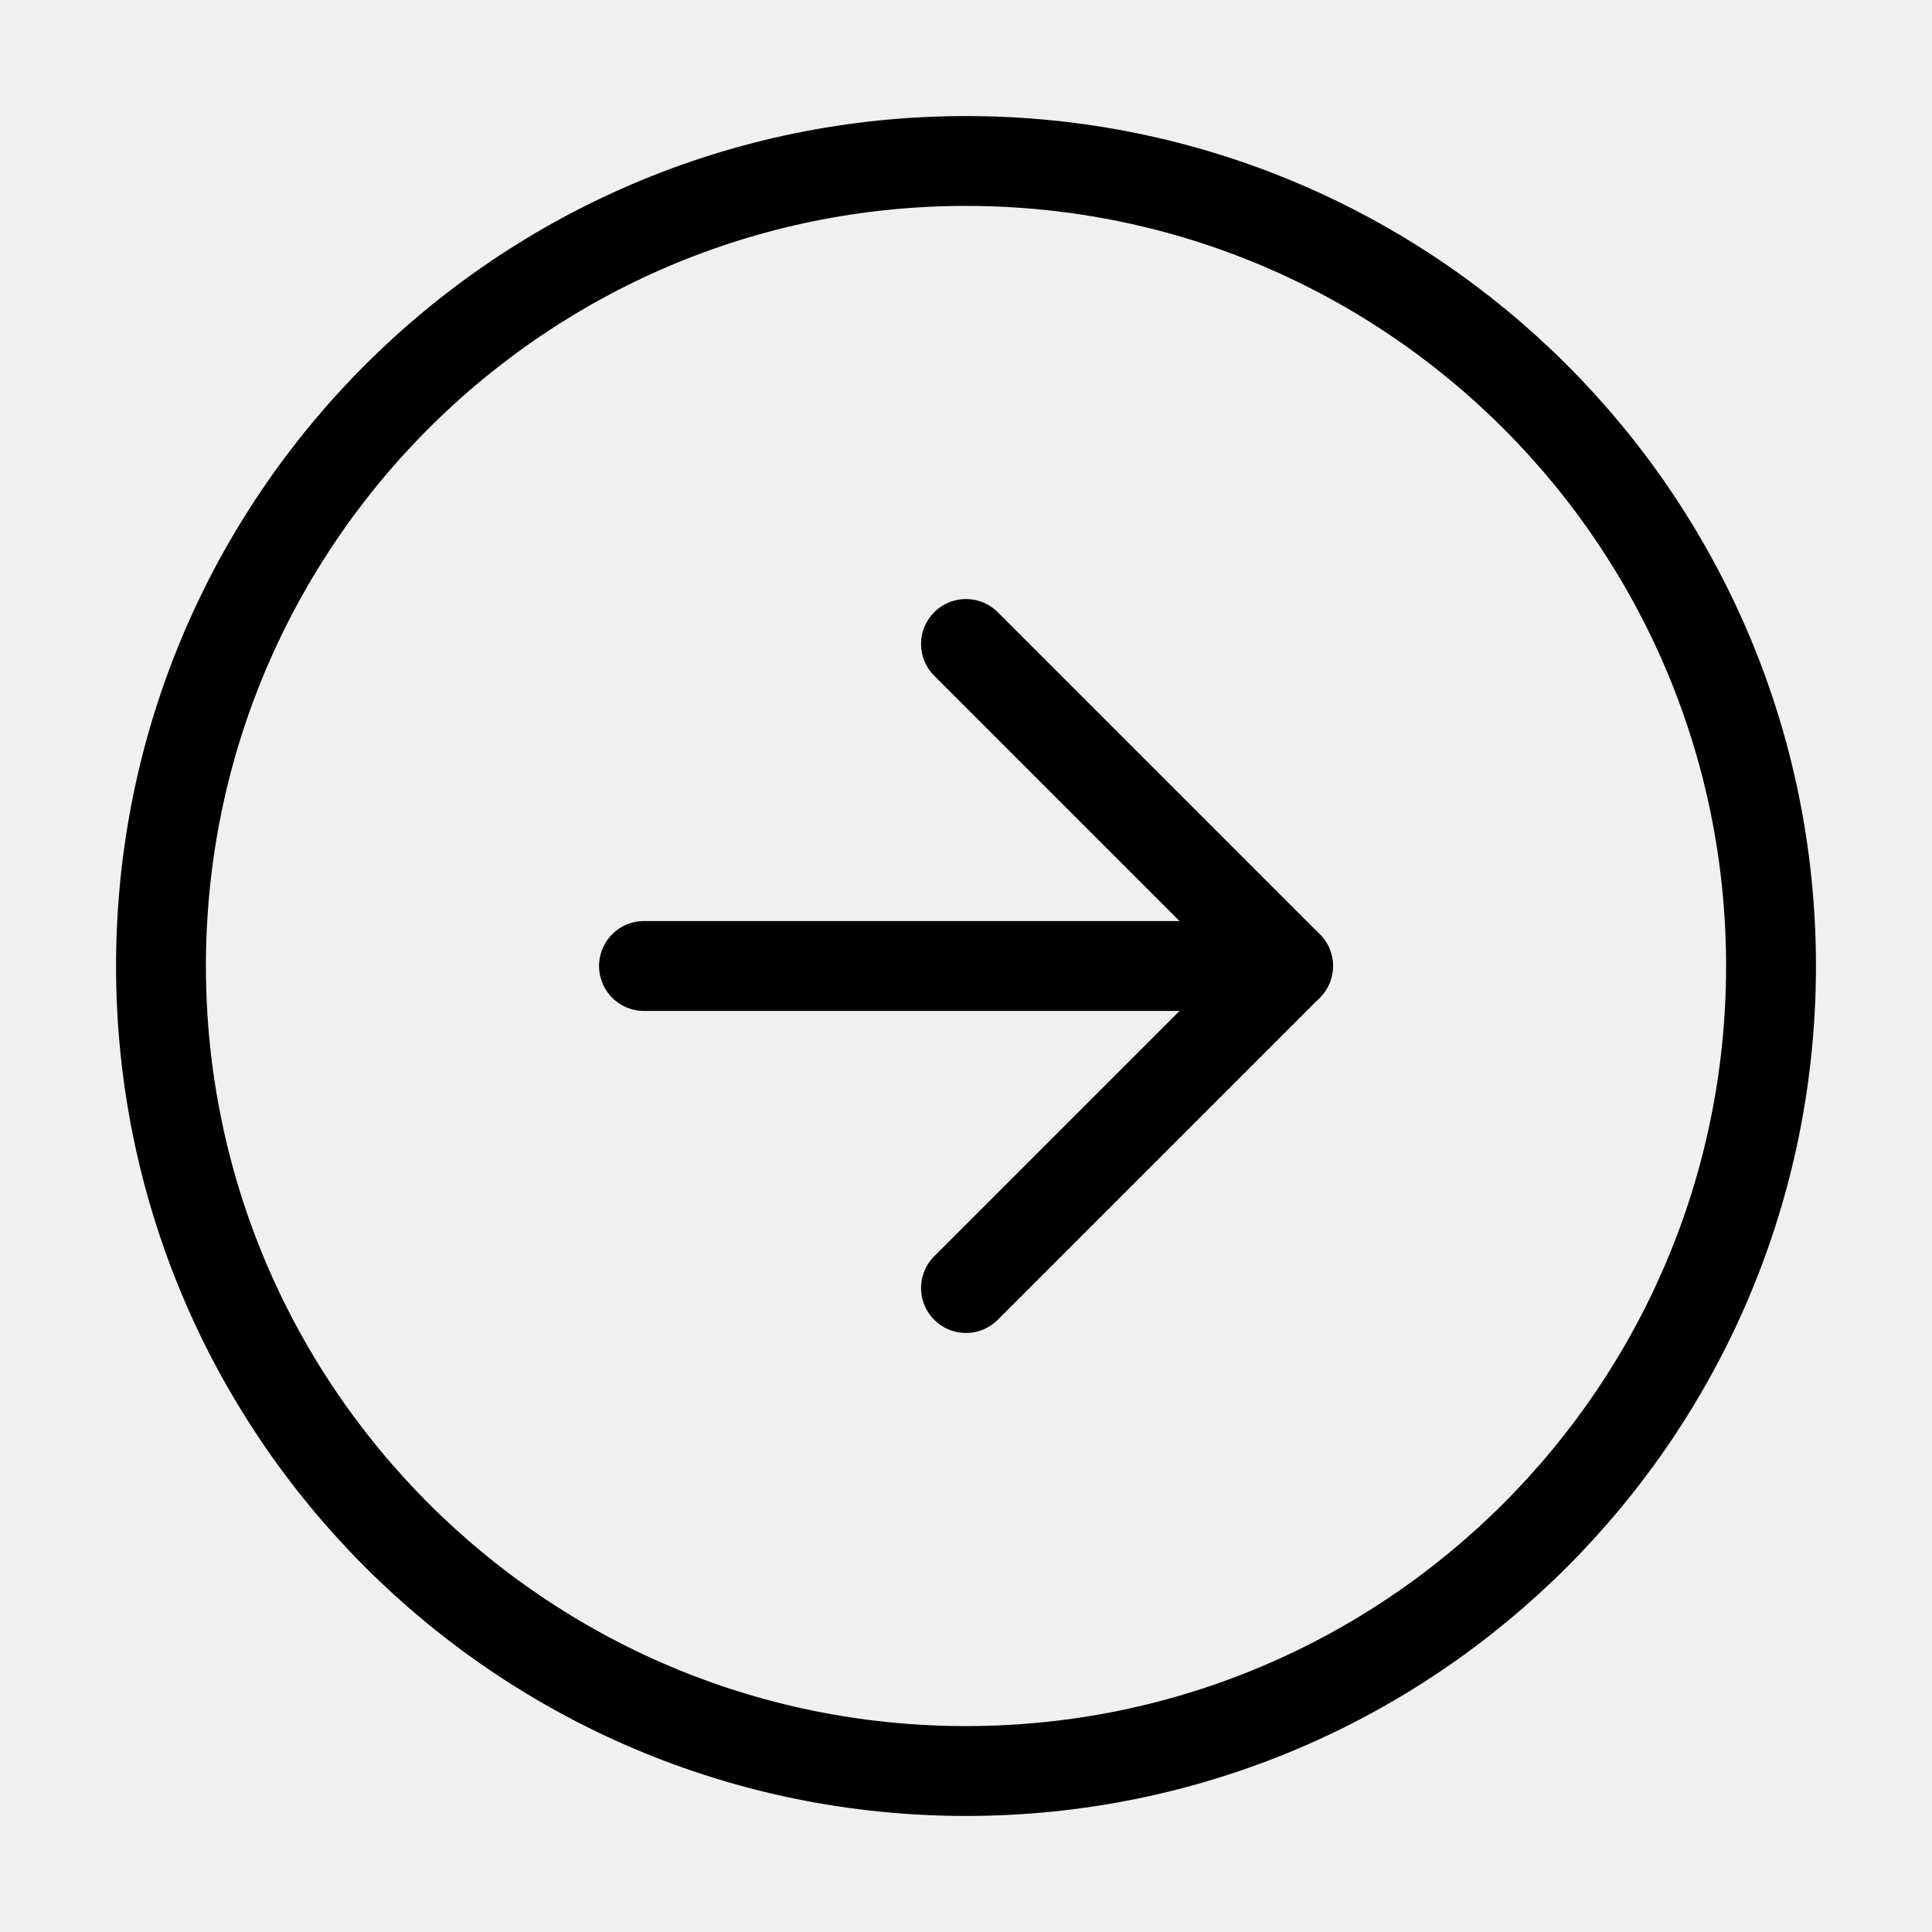
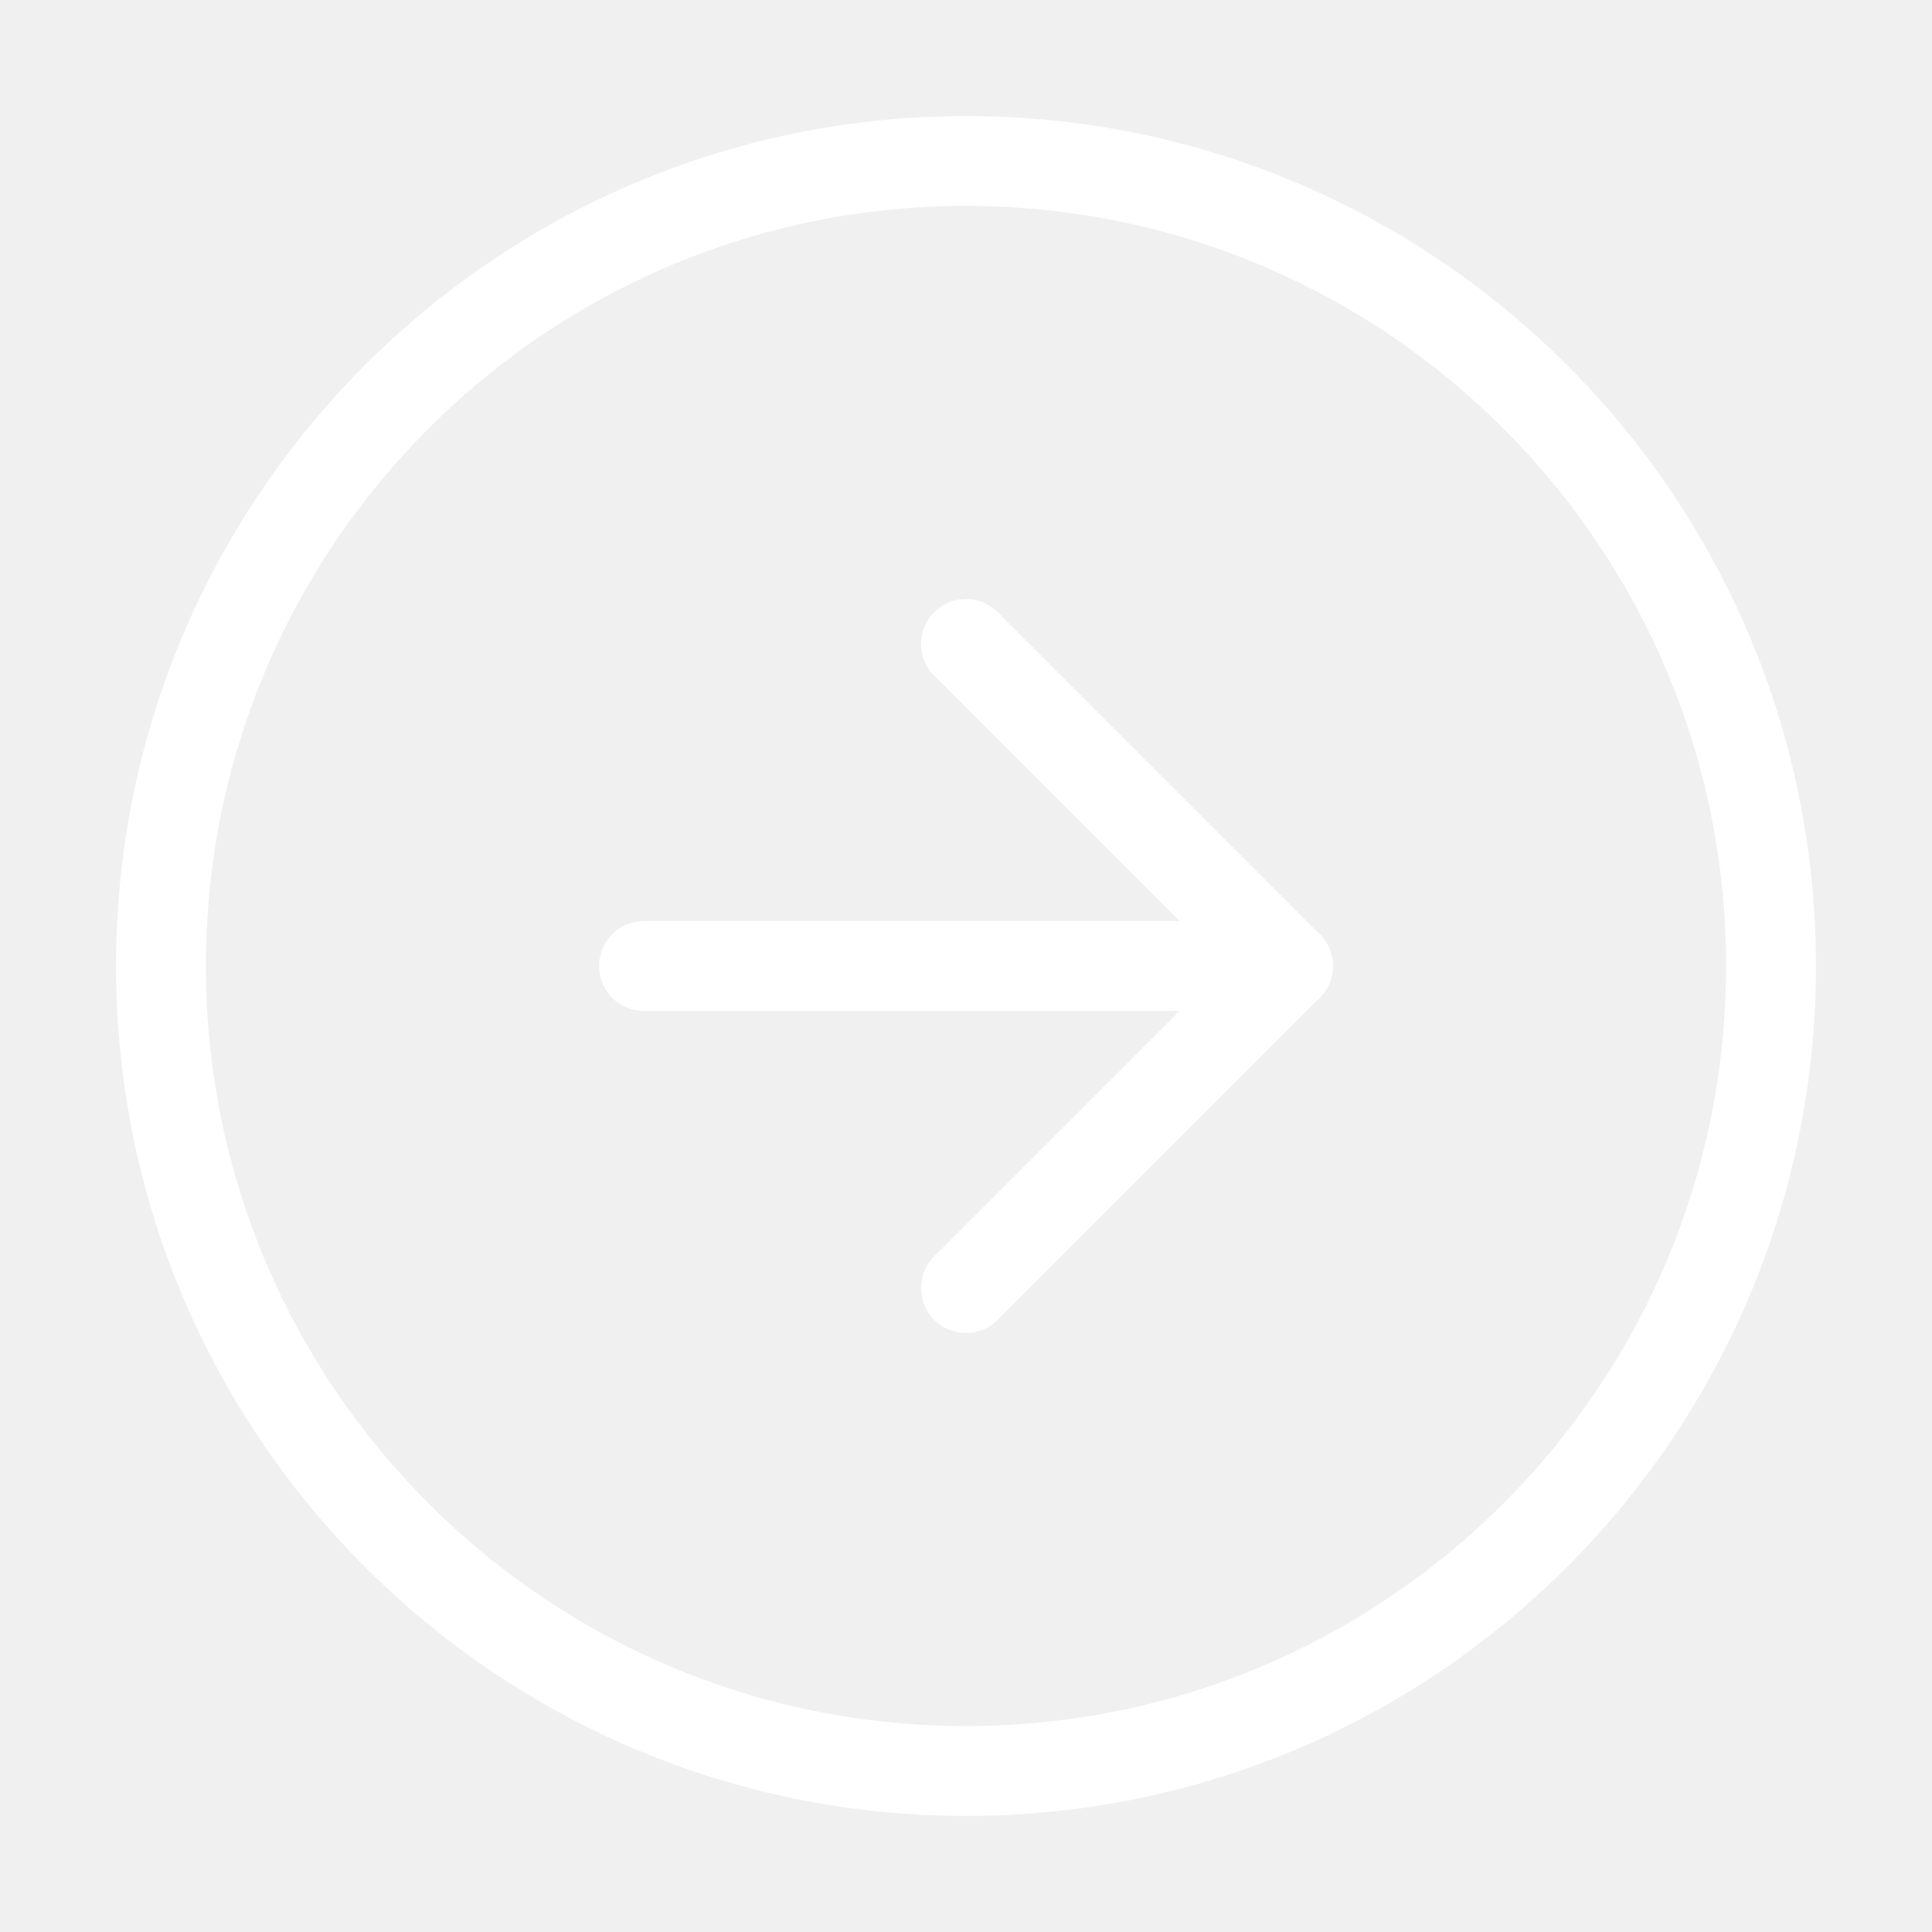
<svg xmlns="http://www.w3.org/2000/svg" width="43" height="43" viewBox="0 0 43 43" fill="none">
-   <path d="M21.5 39.417C31.395 39.417 39.417 31.395 39.417 21.5C39.417 11.605 31.395 3.583 21.5 3.583C11.605 3.583 3.583 11.605 3.583 21.5C3.583 31.395 11.605 39.417 21.5 39.417Z" stroke="black" stroke-width="2" stroke-linecap="round" stroke-linejoin="round" />
-   <path d="M21.5 28.667L28.667 21.5L21.5 14.333" stroke="black" stroke-width="2" stroke-linecap="round" stroke-linejoin="round" />
-   <path d="M14.333 21.5H28.667" stroke="black" stroke-width="2" stroke-linecap="round" stroke-linejoin="round" />
+   <path d="M21.5 39.417C31.395 39.417 39.417 31.395 39.417 21.5C39.417 11.605 31.395 3.583 21.5 3.583C11.605 3.583 3.583 11.605 3.583 21.5C3.583 31.395 11.605 39.417 21.5 39.417Z" stroke="white" stroke-width="2" stroke-linecap="round" stroke-linejoin="round" />
+   <path d="M21.5 28.667L28.667 21.5L21.5 14.333" stroke="white" stroke-width="2" stroke-linecap="round" stroke-linejoin="round" />
+   <path d="M14.333 21.5H28.667" stroke="white" stroke-width="2" stroke-linecap="round" stroke-linejoin="round" />
</svg>
